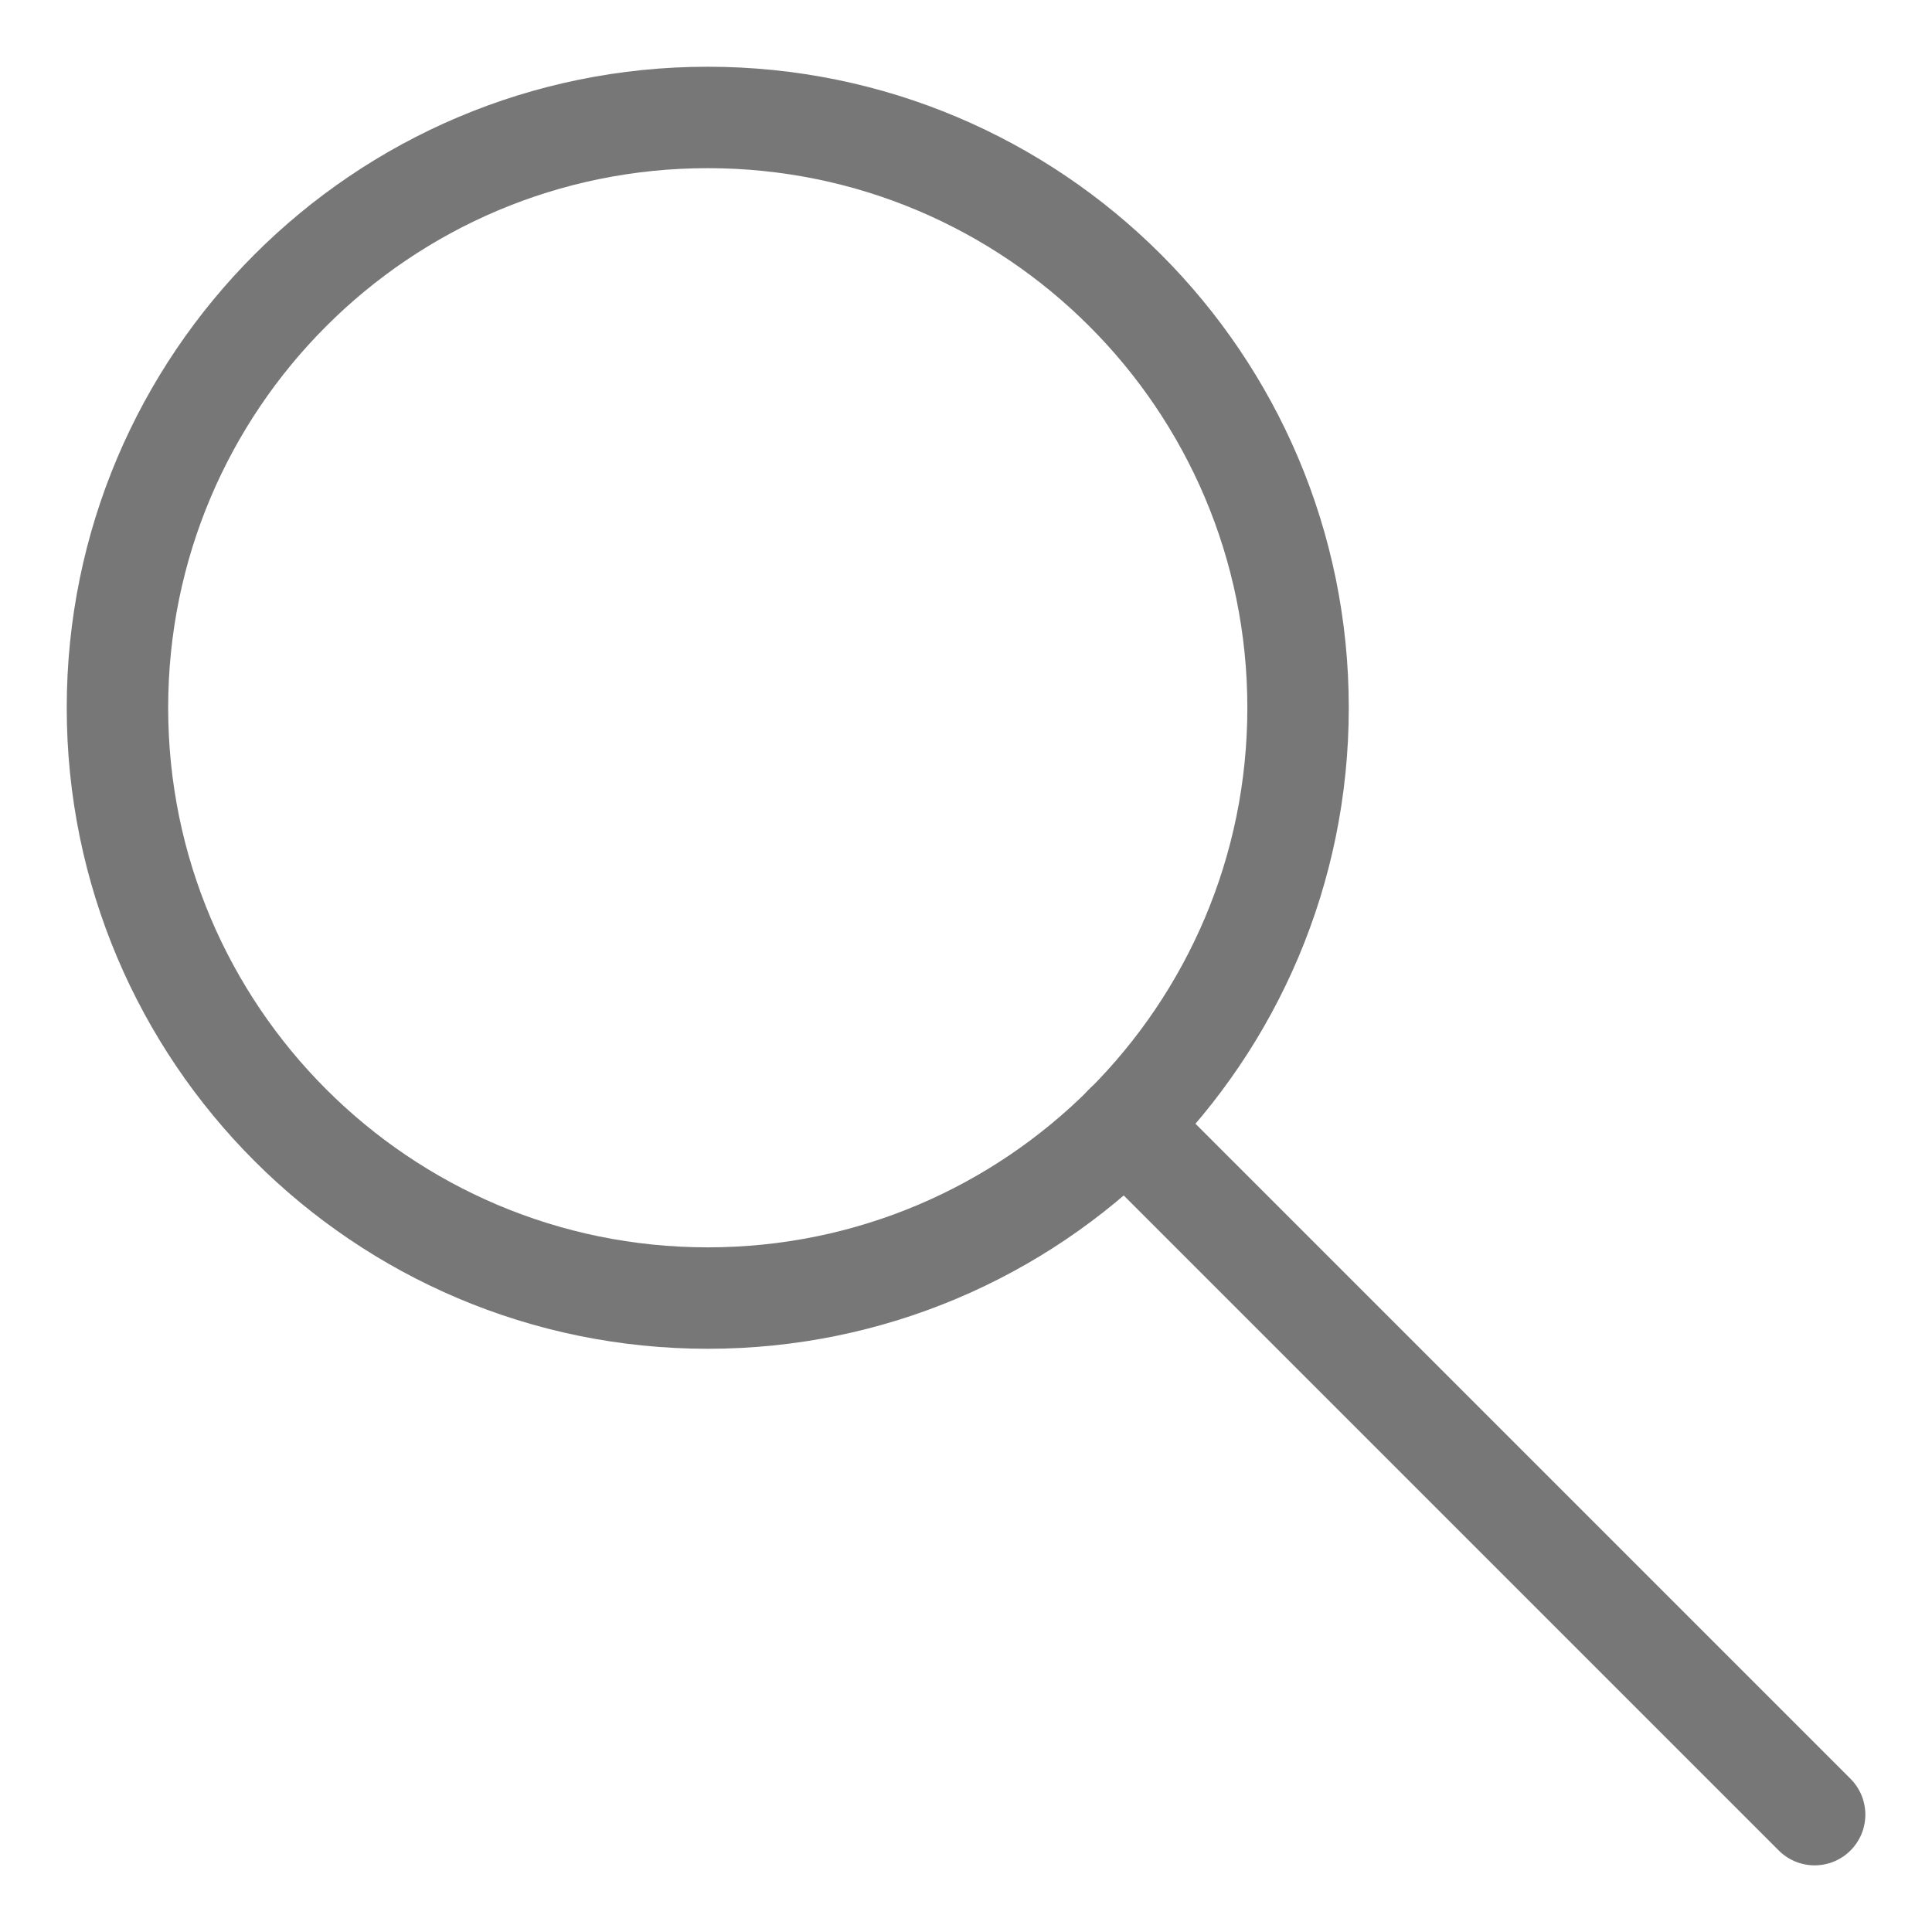
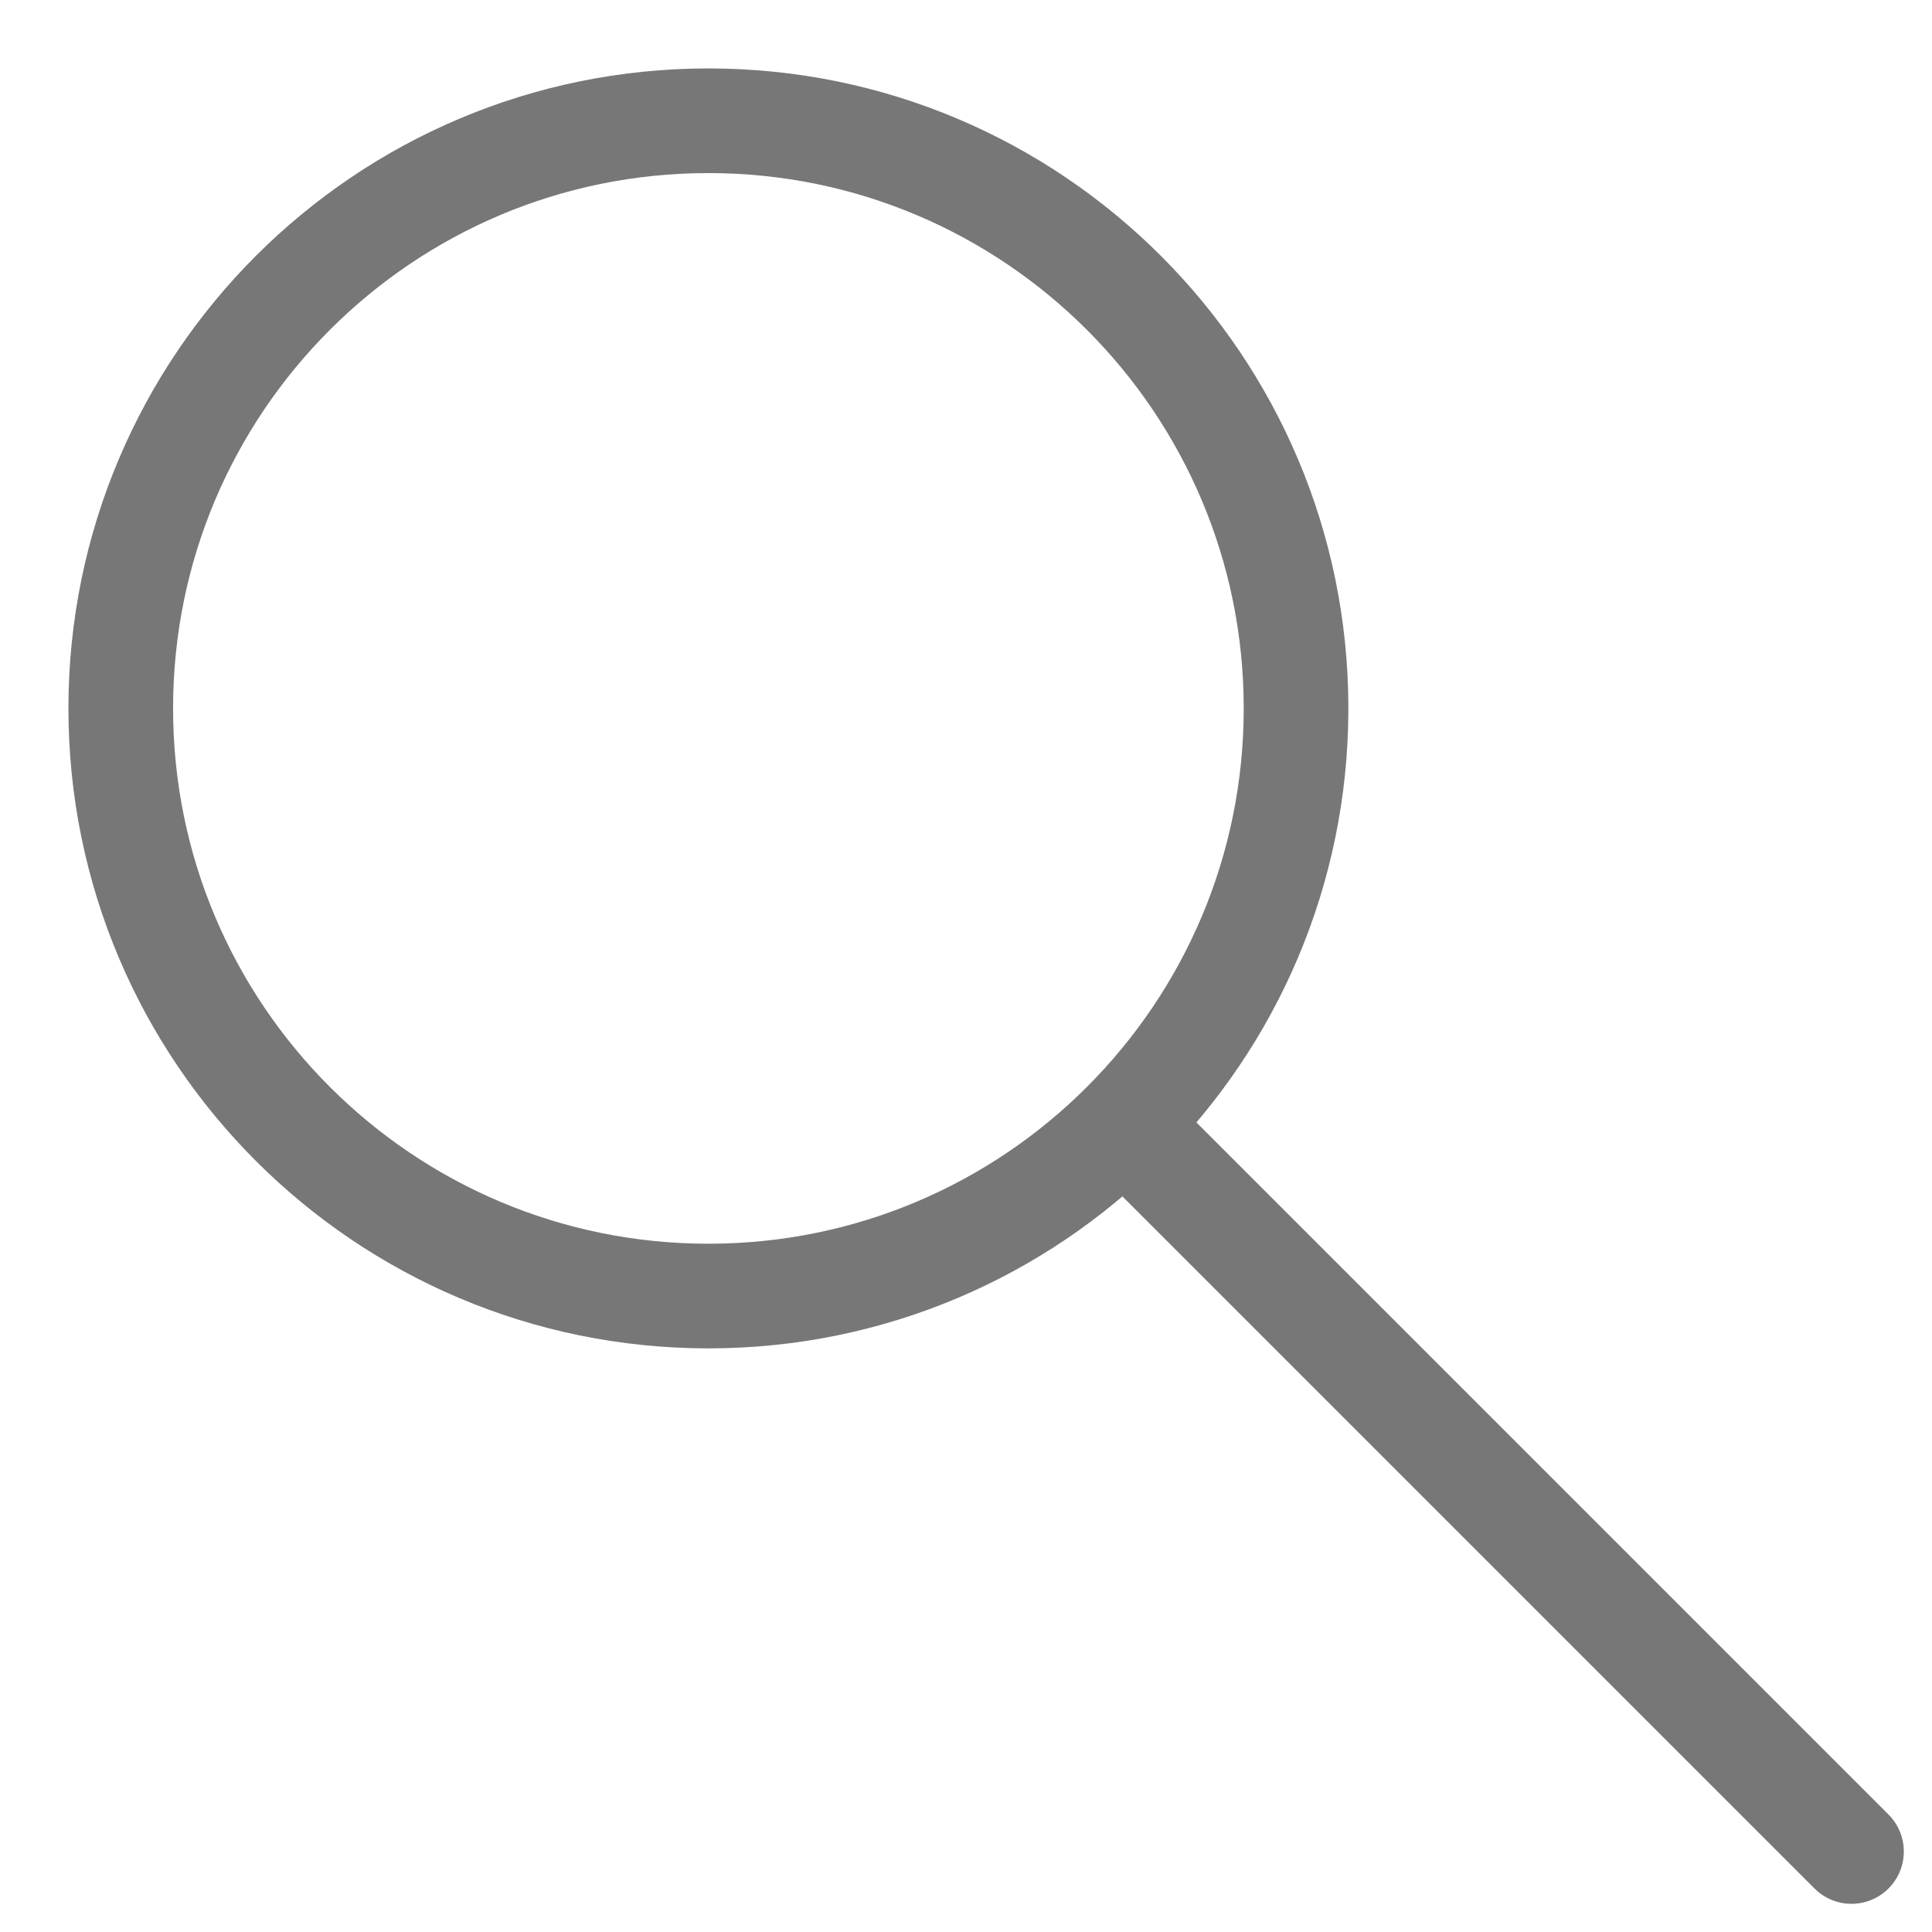
- <svg xmlns="http://www.w3.org/2000/svg" width="24px" height="24px" viewBox="0 0 24 24" version="1.1">
-   <defs />
-   <g id="Global-Search" stroke="none" stroke-width="1" fill="none" fill-rule="evenodd">
-     <g id="Global-|-Search-|-Activated-|-Normal-Width" transform="translate(-828, -86)" stroke="#777777" stroke-width="1.26">
-       <g id="Activated-Search" transform="translate(-63, 1)">
-         <g id="search.3.3.1" transform="translate(892, 86)">
-           <ellipse id="Oval" cx="7.792" cy="7.792" rx="7.333" ry="7.333" />
-           <path d="M12.976,12.976 L21.542,21.542" id="Shape" stroke-linecap="round" />
-         </g>
-       </g>
-     </g>
+ <svg xmlns="http://www.w3.org/2000/svg" viewBox="0 0 24 24">
+   <g fill="none" fill-rule="evenodd" stroke="#777" stroke-width="1.3" transform="translate(1 1)">
+     <circle cx="7.8" cy="7.8" r="7.3" />
+     <path stroke-linecap="round" d="M13 13l9 9" />
  </g>
</svg>
